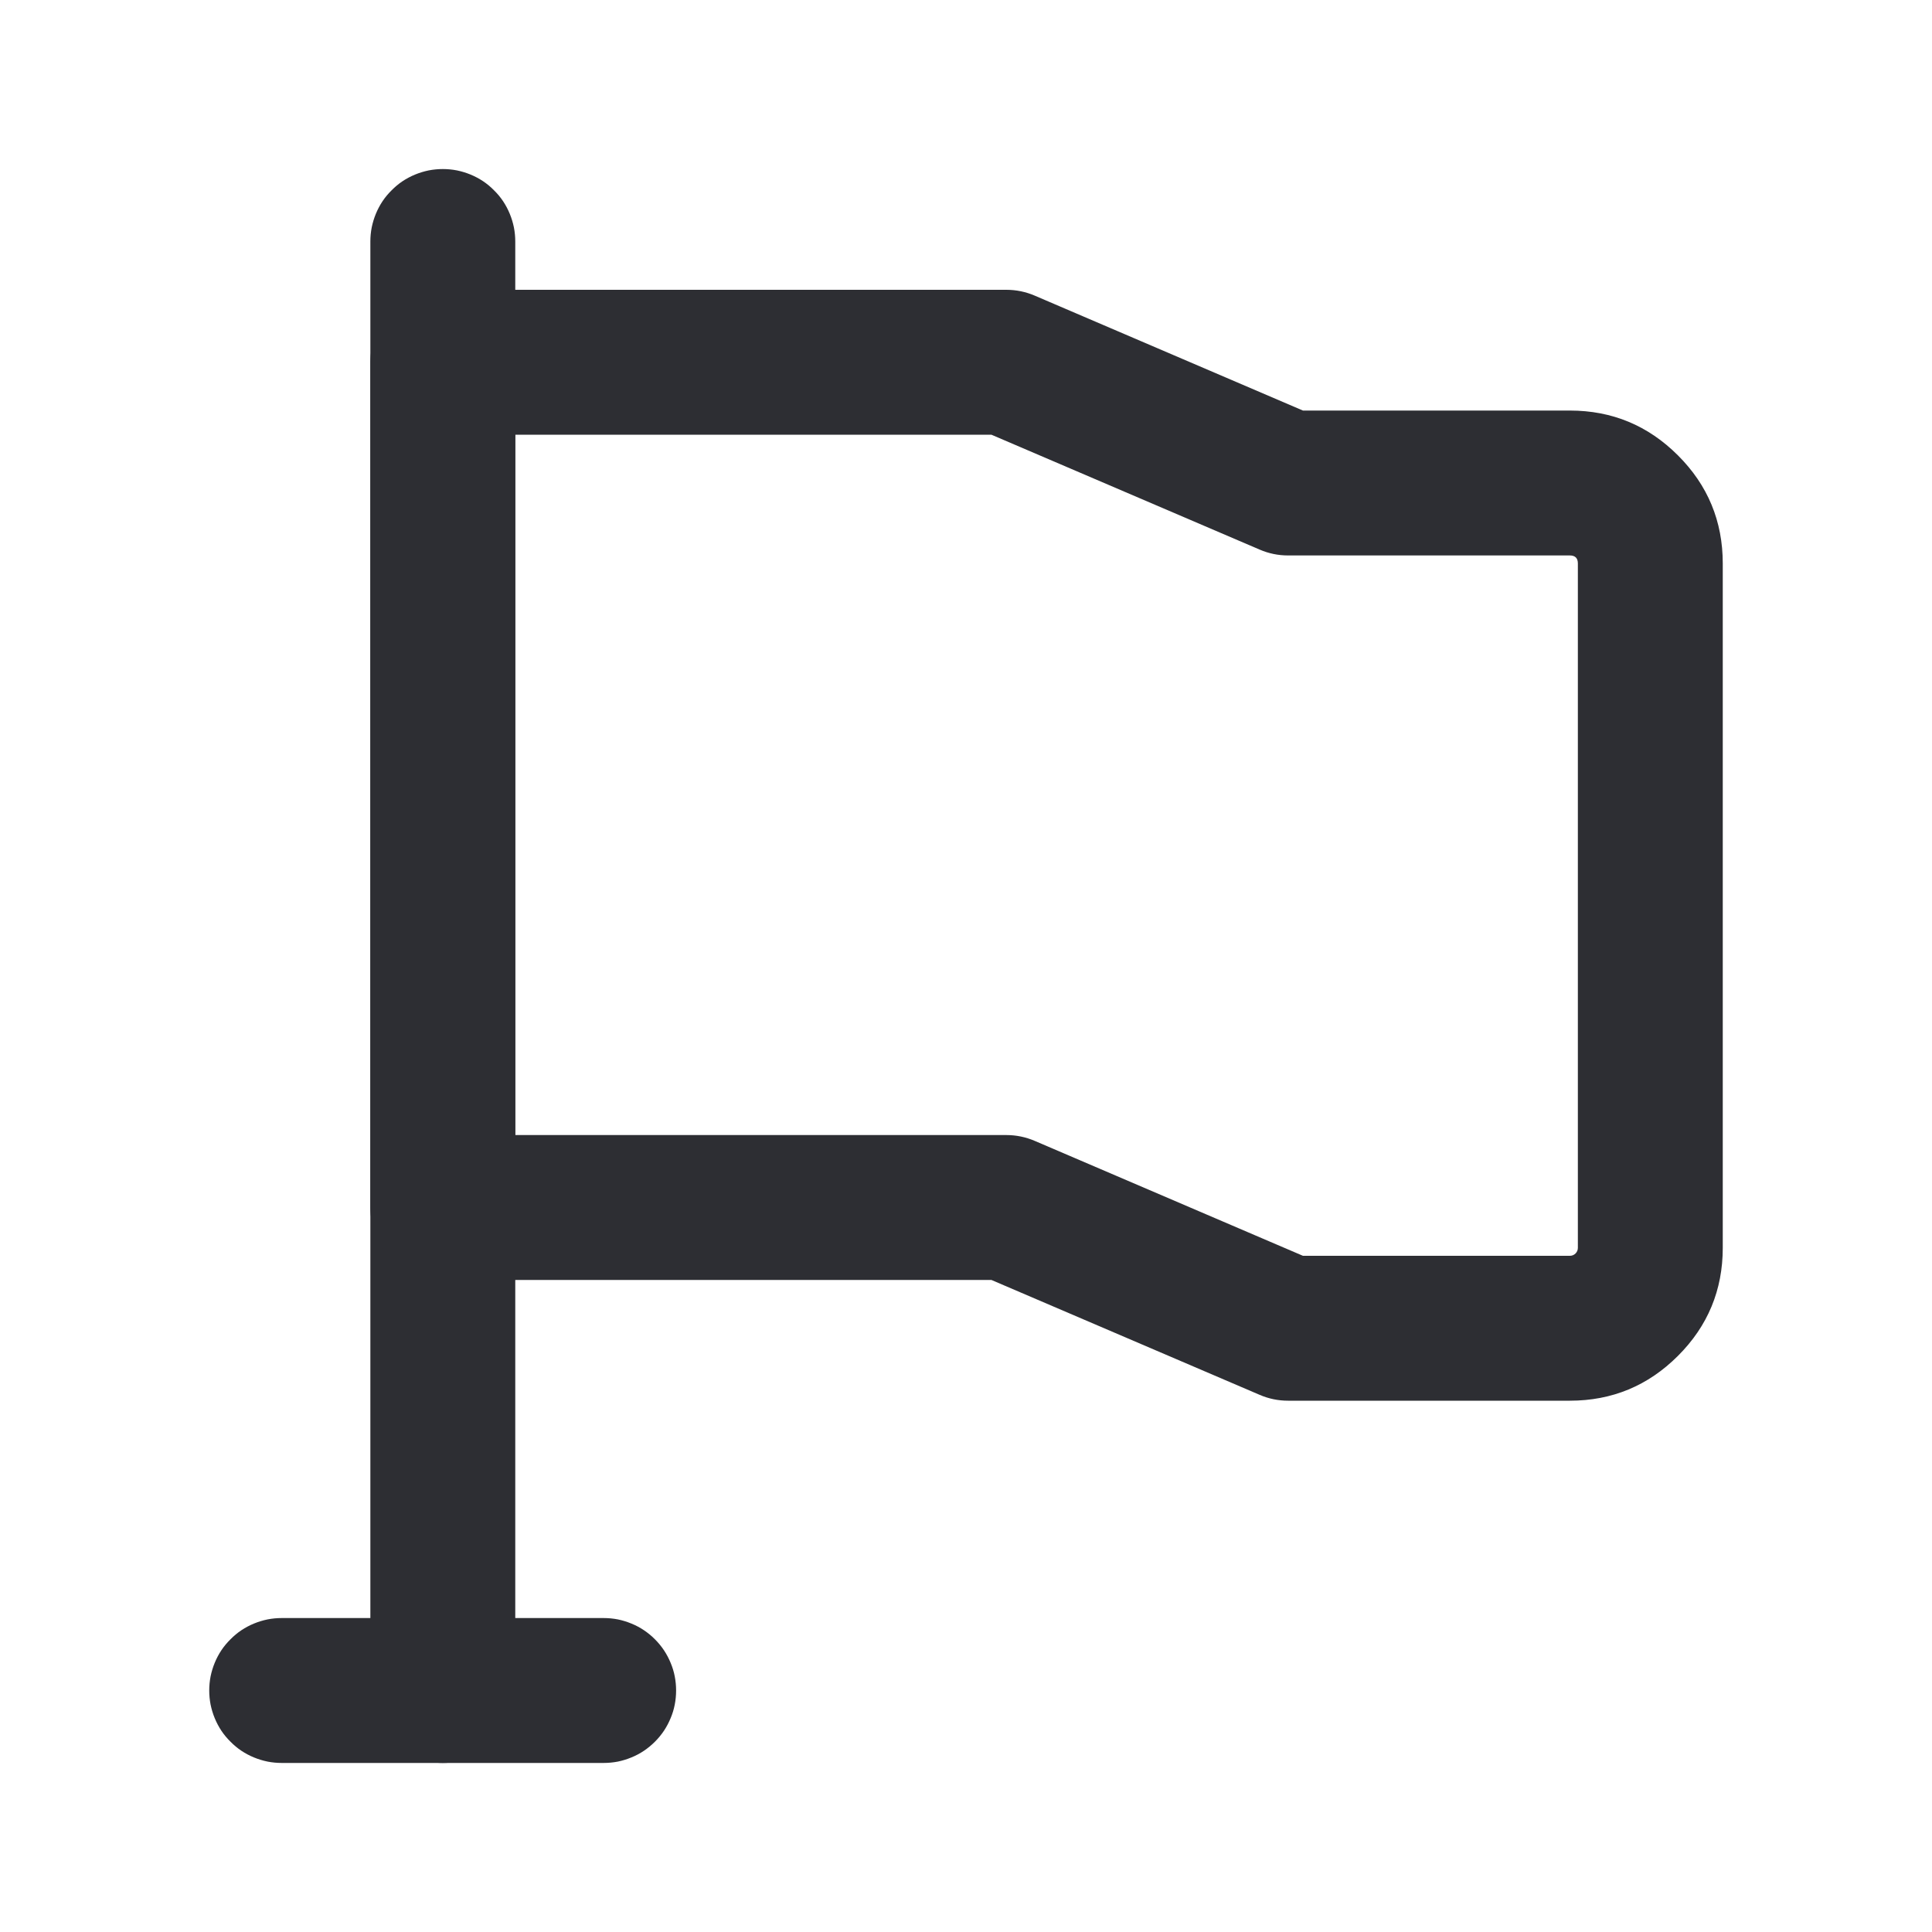
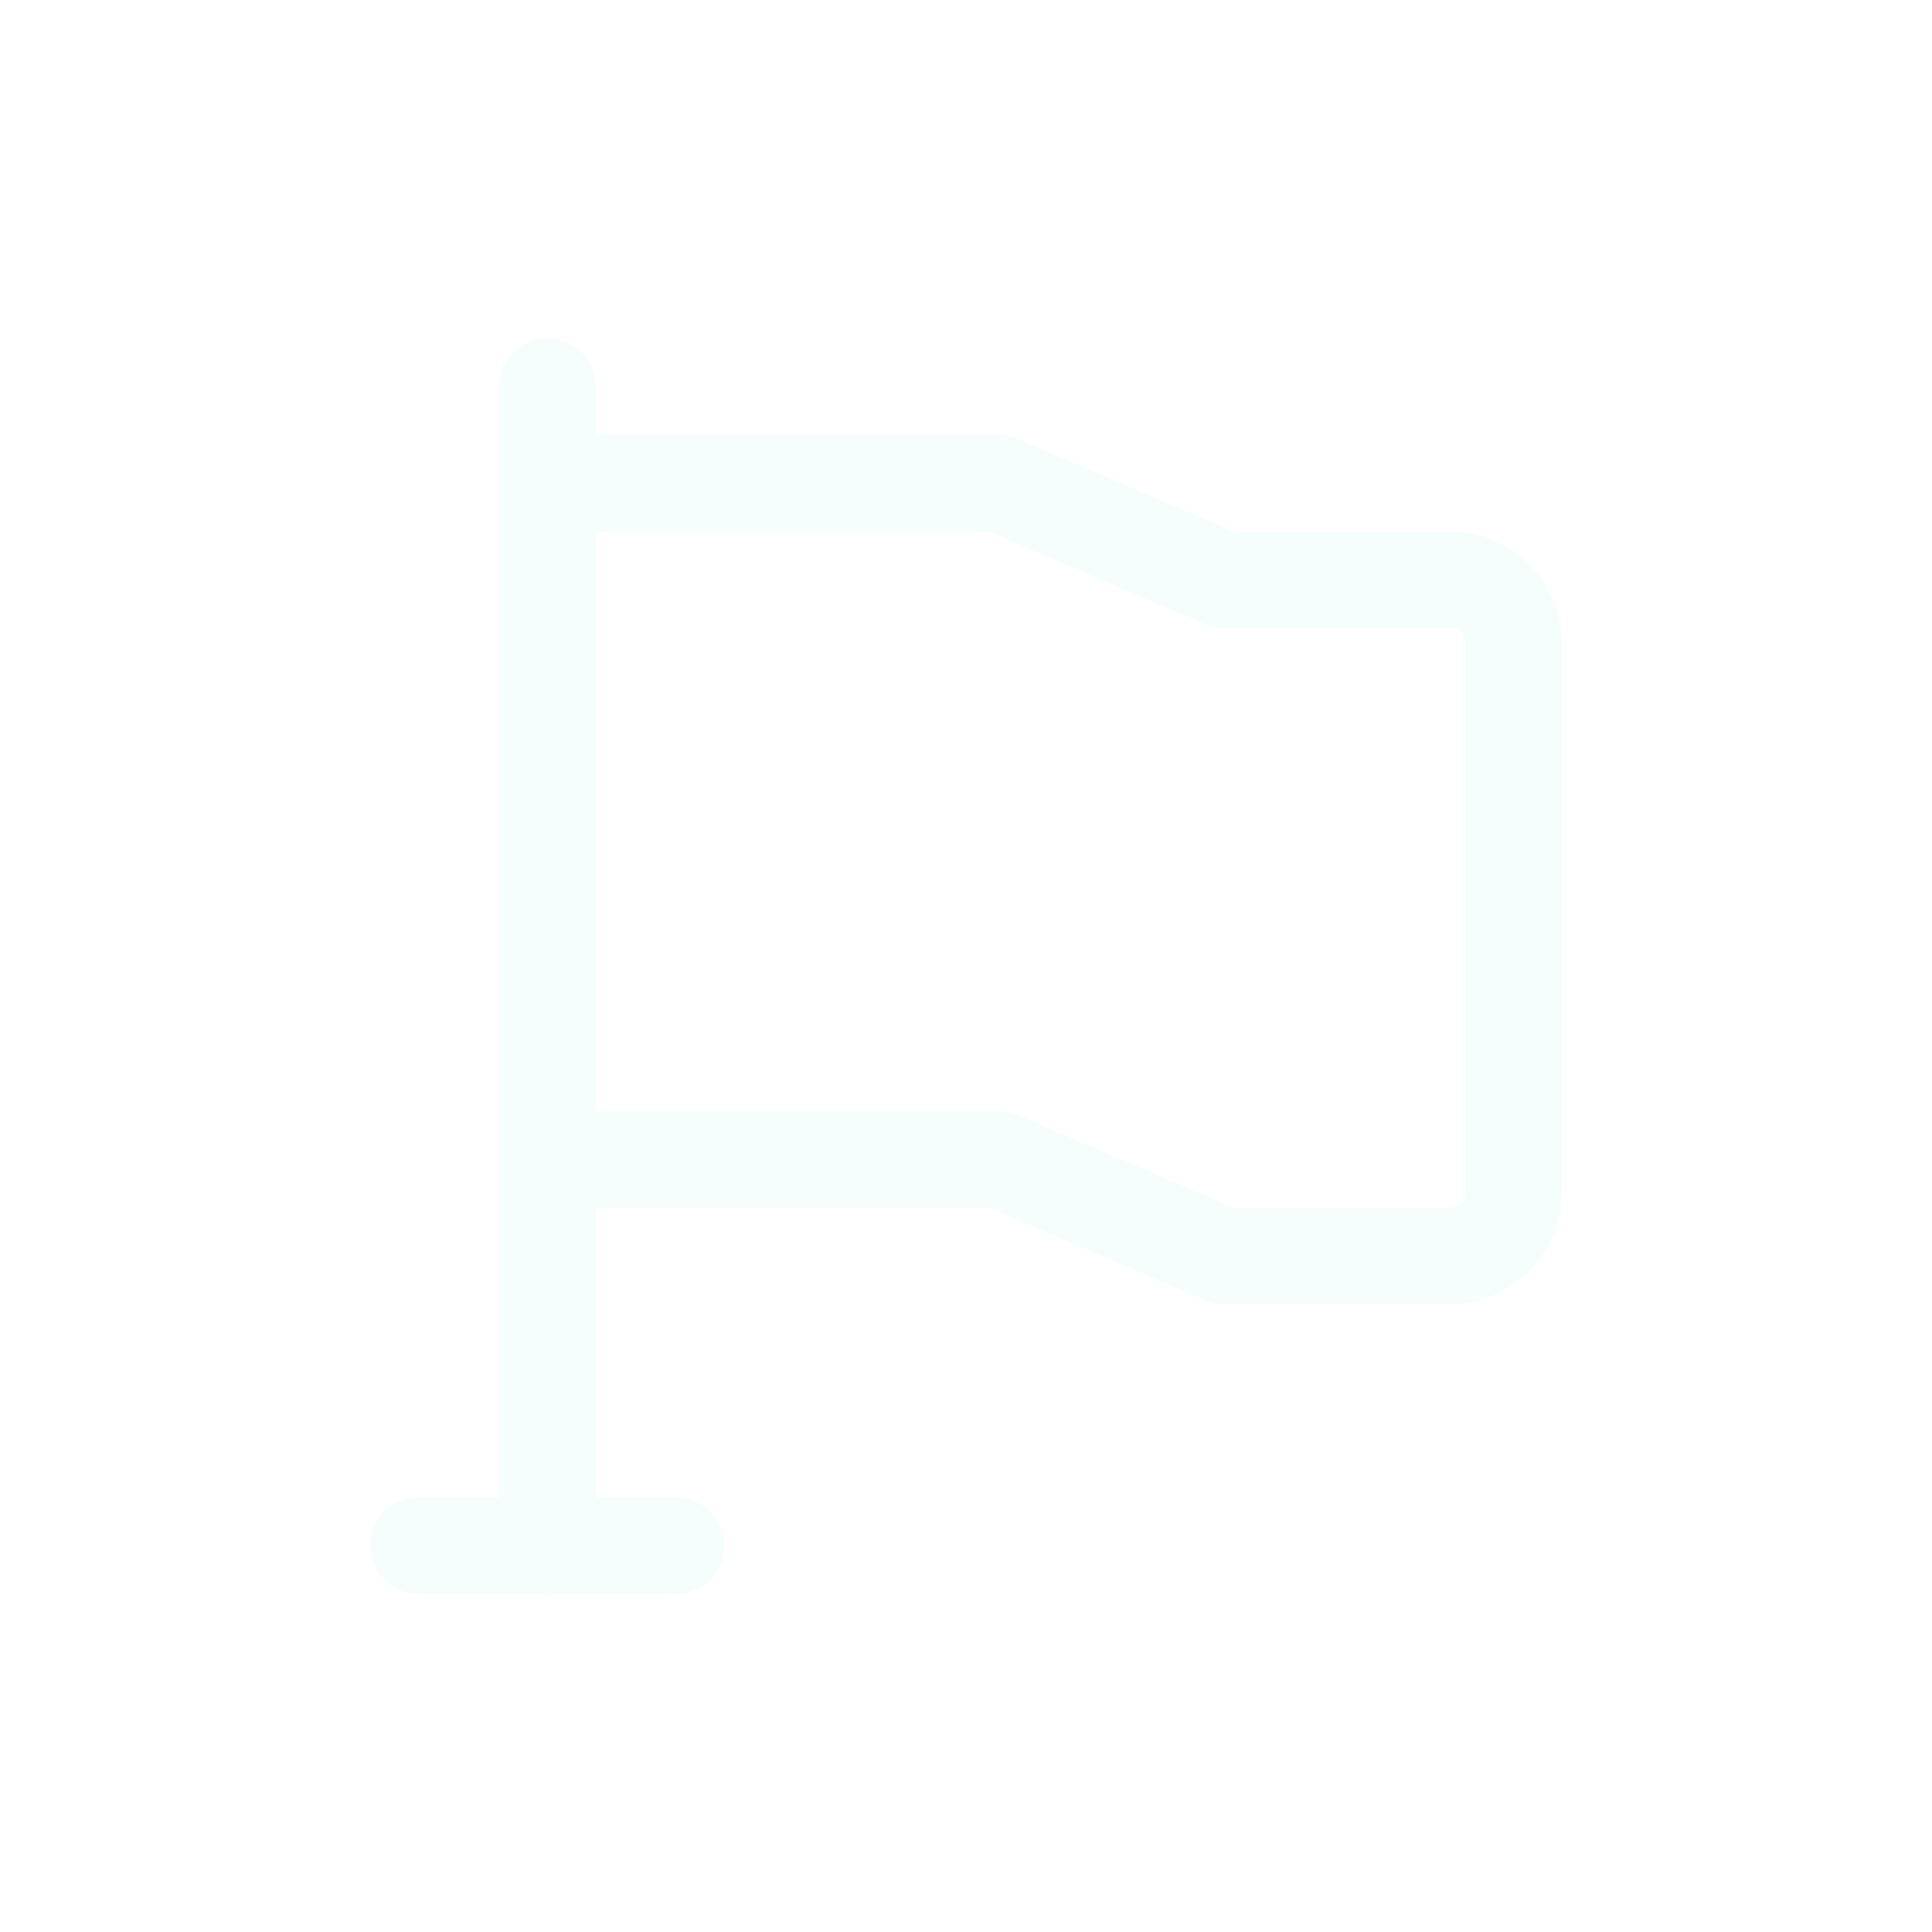
<svg xmlns="http://www.w3.org/2000/svg" fill="none" version="1.1" width="20" height="20" viewBox="0 0 20 20">
  <defs>
-     <clipPath id="master_svg0_3853_35452">
+     <clipPath id="master_svg0_sa4143_51166">
      <rect x="0" y="0" width="20" height="20" rx="0" />
    </clipPath>
  </defs>
-   <g clip-path="url(#master_svg0_3853_35452)">
+   <g clip-path="url(#master_svg0_sa4143_51166)">
    <g>
-       <path d="M3.834,2.5Q3.834,2.426,3.848,2.354Q3.863,2.281,3.891,2.213Q3.919,2.145,3.96,2.083Q4.001,2.022,4.054,1.97Q4.106,1.917,4.167,1.876Q4.229,1.835,4.297,1.807Q4.365,1.779,4.438,1.764Q4.51,1.75,4.584,1.75Q4.658,1.75,4.73,1.764Q4.803,1.779,4.871,1.807Q4.939,1.835,5.001,1.876Q5.062,1.917,5.114,1.97Q5.167,2.022,5.208,2.083Q5.249,2.145,5.277,2.213Q5.305,2.281,5.32,2.354Q5.334,2.426,5.334,2.5L5.334,17.5Q5.334,17.574,5.32,17.646Q5.305,17.719,5.277,17.787Q5.249,17.855,5.208,17.917Q5.167,17.978,5.114,18.03Q5.062,18.083,5.001,18.124Q4.939,18.165,4.871,18.193Q4.803,18.221,4.73,18.236Q4.658,18.25,4.584,18.25Q4.51,18.25,4.438,18.236Q4.365,18.221,4.297,18.193Q4.229,18.165,4.167,18.124Q4.106,18.083,4.054,18.03Q4.001,17.978,3.96,17.917Q3.919,17.855,3.891,17.787Q3.863,17.719,3.848,17.646Q3.834,17.574,3.834,17.5L3.834,2.5Z" fill-rule="evenodd" fill="#2D2E33" fill-opacity="1" />
+       <path d="M5.167,4Q5.167,3.951,5.177,3.902Q5.186,3.854,5.205,3.809Q5.224,3.763,5.252,3.722Q5.279,3.681,5.314,3.646Q5.349,3.612,5.389,3.584Q5.43,3.557,5.476,3.538Q5.521,3.519,5.57,3.51Q5.618,3.5,5.667,3.5Q5.716,3.5,5.765,3.51Q5.813,3.519,5.859,3.538Q5.904,3.557,5.945,3.584Q5.986,3.612,6.021,3.646Q6.056,3.681,6.083,3.722Q6.11,3.763,6.129,3.809Q6.148,3.854,6.158,3.902Q6.167,3.951,6.167,4L6.167,16Q6.167,16.049,6.158,16.098Q6.148,16.146,6.129,16.191Q6.11,16.237,6.083,16.278Q6.056,16.319,6.021,16.354Q5.986,16.388,5.945,16.416Q5.904,16.443,5.859,16.462Q5.813,16.481,5.765,16.49Q5.716,16.5,5.667,16.5Q5.618,16.5,5.57,16.49Q5.521,16.481,5.476,16.462Q5.43,16.443,5.389,16.416Q5.349,16.388,5.314,16.354Q5.279,16.319,5.252,16.278Q5.224,16.237,5.205,16.191Q5.186,16.146,5.177,16.098Q5.167,16.049,5.167,16L5.167,4Z" fill-rule="evenodd" fill="#F6FEFD" fill-opacity="1" />
    </g>
    <g>
-       <path d="M3.834,3.75L3.834,12.5Q3.834,12.574,3.848,12.646Q3.863,12.719,3.891,12.787Q3.919,12.855,3.96,12.917Q4.001,12.978,4.054,13.03Q4.106,13.083,4.167,13.124Q4.229,13.165,4.297,13.193Q4.365,13.221,4.438,13.236Q4.51,13.25,4.584,13.25L10.263,13.25L13.039,14.439Q13.18,14.5,13.334,14.5L16.251,14.5Q16.906,14.5,17.37,14.036Q17.834,13.573,17.834,12.917L17.834,5.833Q17.834,5.177,17.37,4.714Q16.906,4.25,16.251,4.25L13.488,4.25L10.713,3.061Q10.571,3,10.417,3L4.584,3Q4.51,3,4.438,3.014Q4.365,3.029,4.297,3.057Q4.229,3.085,4.167,3.126Q4.106,3.167,4.054,3.22Q4.001,3.272,3.96,3.333Q3.919,3.395,3.891,3.463Q3.863,3.531,3.848,3.604Q3.834,3.676,3.834,3.75ZM5.334,11.75L10.417,11.75Q10.571,11.75,10.713,11.811L13.488,13L16.251,13Q16.285,13,16.31,12.976Q16.334,12.951,16.334,12.917L16.334,5.833Q16.334,5.75,16.251,5.75L13.334,5.75Q13.18,5.75,13.039,5.689L10.263,4.5L5.334,4.5L5.334,11.75Z" fill-rule="evenodd" fill="#2D2E33" fill-opacity="1" />
+       <path d="M5.167,5L5.167,12Q5.167,12.049,5.177,12.098Q5.186,12.146,5.205,12.191Q5.224,12.237,5.252,12.278Q5.279,12.319,5.314,12.354Q5.349,12.388,5.389,12.416Q5.43,12.443,5.476,12.462Q5.521,12.481,5.57,12.49Q5.618,12.5,5.667,12.5L10.231,12.5L12.47,13.46Q12.565,13.5,12.667,13.5L15.001,13.5Q15.484,13.5,15.826,13.158Q16.167,12.817,16.167,12.333L16.167,6.667Q16.167,6.183,15.826,5.842Q15.484,5.5,15.001,5.5L12.77,5.5L10.531,4.54Q10.437,4.5,10.334,4.5L5.667,4.5Q5.618,4.5,5.57,4.51Q5.521,4.519,5.476,4.538Q5.43,4.557,5.389,4.584Q5.349,4.612,5.314,4.646Q5.279,4.681,5.252,4.722Q5.224,4.763,5.205,4.809Q5.186,4.854,5.177,4.902Q5.167,4.951,5.167,5ZM6.167,11.5L10.334,11.5Q10.437,11.5,10.531,11.54L12.77,12.5L15.001,12.5Q15.167,12.5,15.167,12.333L15.167,6.667Q15.167,6.5,15.001,6.5L12.667,6.5Q12.565,6.5,12.47,6.46L10.231,5.5L6.167,5.5L6.167,11.5Z" fill-rule="evenodd" fill="#F6FEFD" fill-opacity="1" />
    </g>
    <g>
-       <path d="M2.916,16.75L6.249,16.75Q6.323,16.75,6.396,16.764Q6.468,16.779,6.536,16.807Q6.605,16.835,6.666,16.876Q6.727,16.917,6.78,16.97Q6.832,17.022,6.873,17.083Q6.914,17.145,6.942,17.213Q6.971,17.281,6.985,17.354Q6.999,17.426,6.999,17.5Q6.999,17.574,6.985,17.646Q6.971,17.719,6.942,17.787Q6.914,17.855,6.873,17.917Q6.832,17.978,6.78,18.03Q6.727,18.083,6.666,18.124Q6.605,18.165,6.536,18.193Q6.468,18.221,6.396,18.236Q6.323,18.25,6.249,18.25L2.916,18.25Q2.842,18.25,2.77,18.236Q2.697,18.221,2.629,18.193Q2.561,18.165,2.499,18.124Q2.438,18.083,2.386,18.03Q2.333,17.978,2.292,17.917Q2.251,17.855,2.223,17.787Q2.195,17.719,2.18,17.646Q2.166,17.574,2.166,17.5Q2.166,17.426,2.18,17.354Q2.195,17.281,2.223,17.213Q2.251,17.145,2.292,17.083Q2.333,17.022,2.386,16.97Q2.438,16.917,2.499,16.876Q2.561,16.835,2.629,16.807Q2.697,16.779,2.77,16.764Q2.842,16.75,2.916,16.75Z" fill-rule="evenodd" fill="#2D2E33" fill-opacity="1" />
+       <path d="M4.333,15.5L6.999,15.5Q7.049,15.5,7.097,15.51Q7.145,15.519,7.191,15.538Q7.236,15.557,7.277,15.584Q7.318,15.612,7.353,15.646Q7.388,15.681,7.415,15.722Q7.443,15.763,7.461,15.809Q7.48,15.854,7.49,15.902Q7.499,15.951,7.499,16Q7.499,16.049,7.49,16.098Q7.48,16.146,7.461,16.191Q7.443,16.237,7.415,16.278Q7.388,16.319,7.353,16.354Q7.318,16.388,7.277,16.416Q7.236,16.443,7.191,16.462Q7.145,16.481,7.097,16.49Q7.049,16.5,6.999,16.5L4.333,16.5Q4.284,16.5,4.235,16.49Q4.187,16.481,4.141,16.462Q4.096,16.443,4.055,16.416Q4.014,16.388,3.979,16.354Q3.944,16.319,3.917,16.278Q3.89,16.237,3.871,16.191Q3.852,16.146,3.842,16.098Q3.833,16.049,3.833,16Q3.833,15.951,3.842,15.902Q3.852,15.854,3.871,15.809Q3.89,15.763,3.917,15.722Q3.944,15.681,3.979,15.646Q4.014,15.612,4.055,15.584Q4.096,15.557,4.141,15.538Q4.187,15.519,4.235,15.51Q4.284,15.5,4.333,15.5Z" fill-rule="evenodd" fill="#F6FEFD" fill-opacity="1" />
    </g>
  </g>
</svg>
